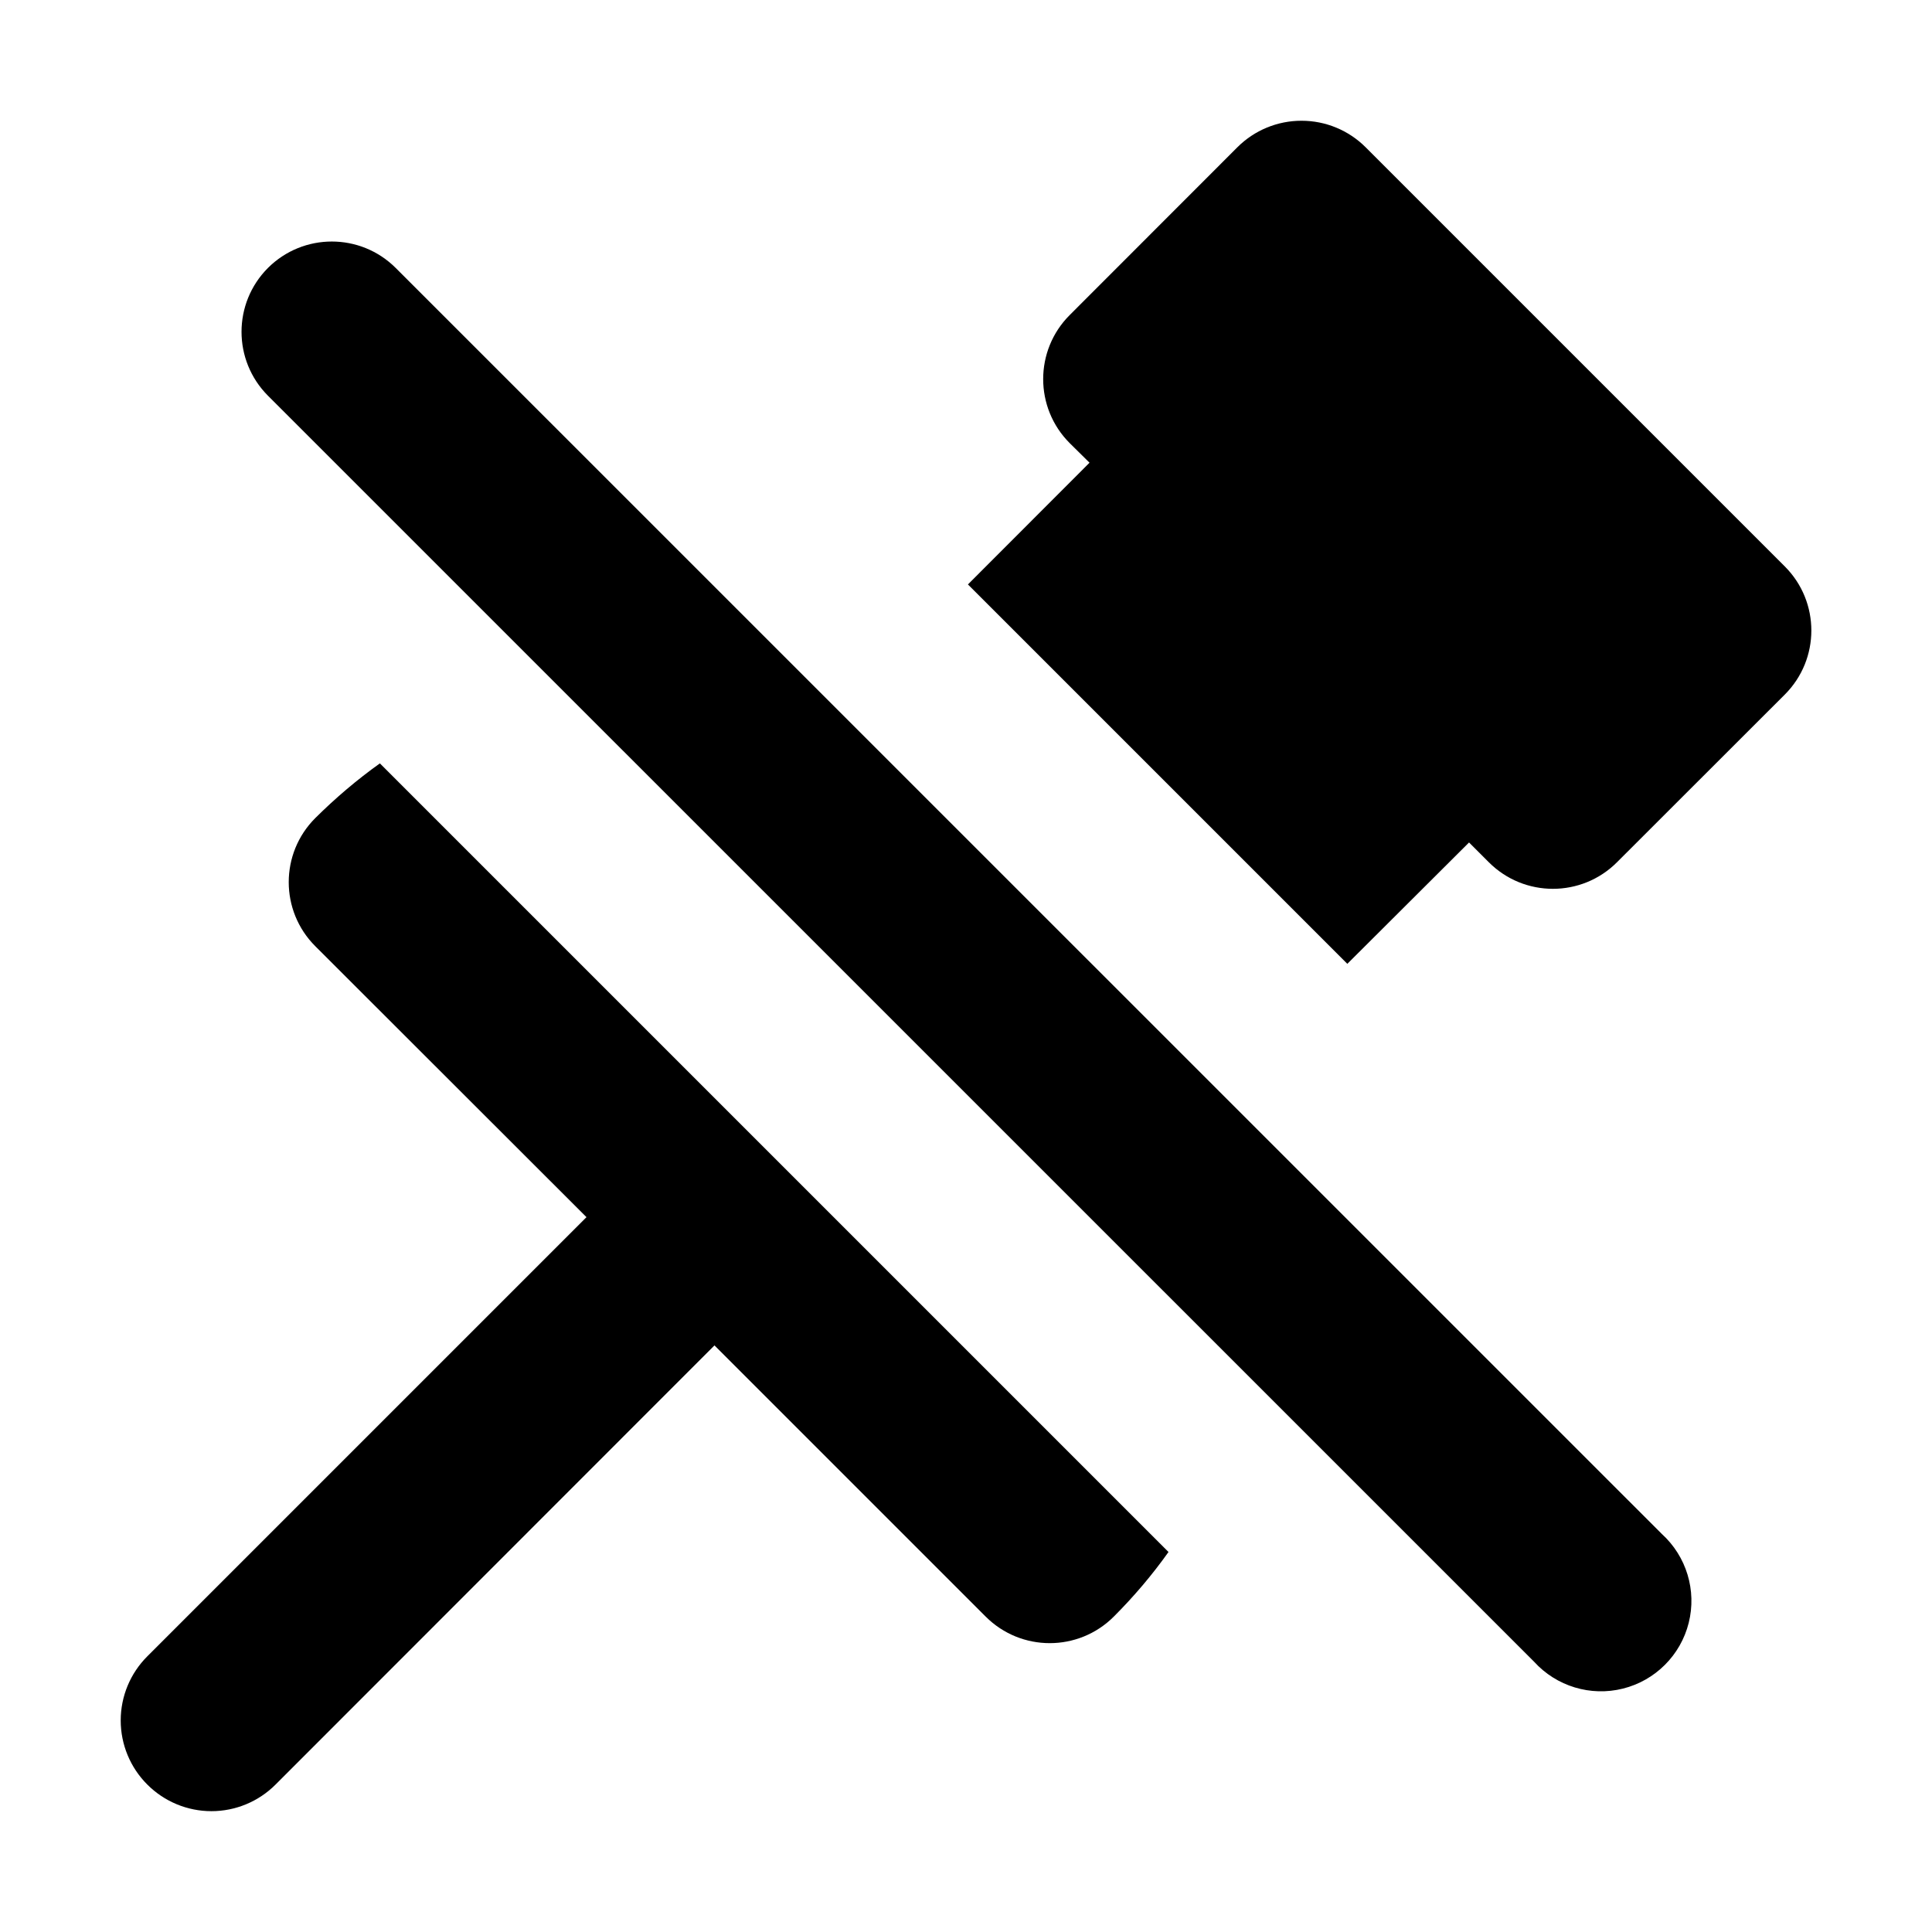
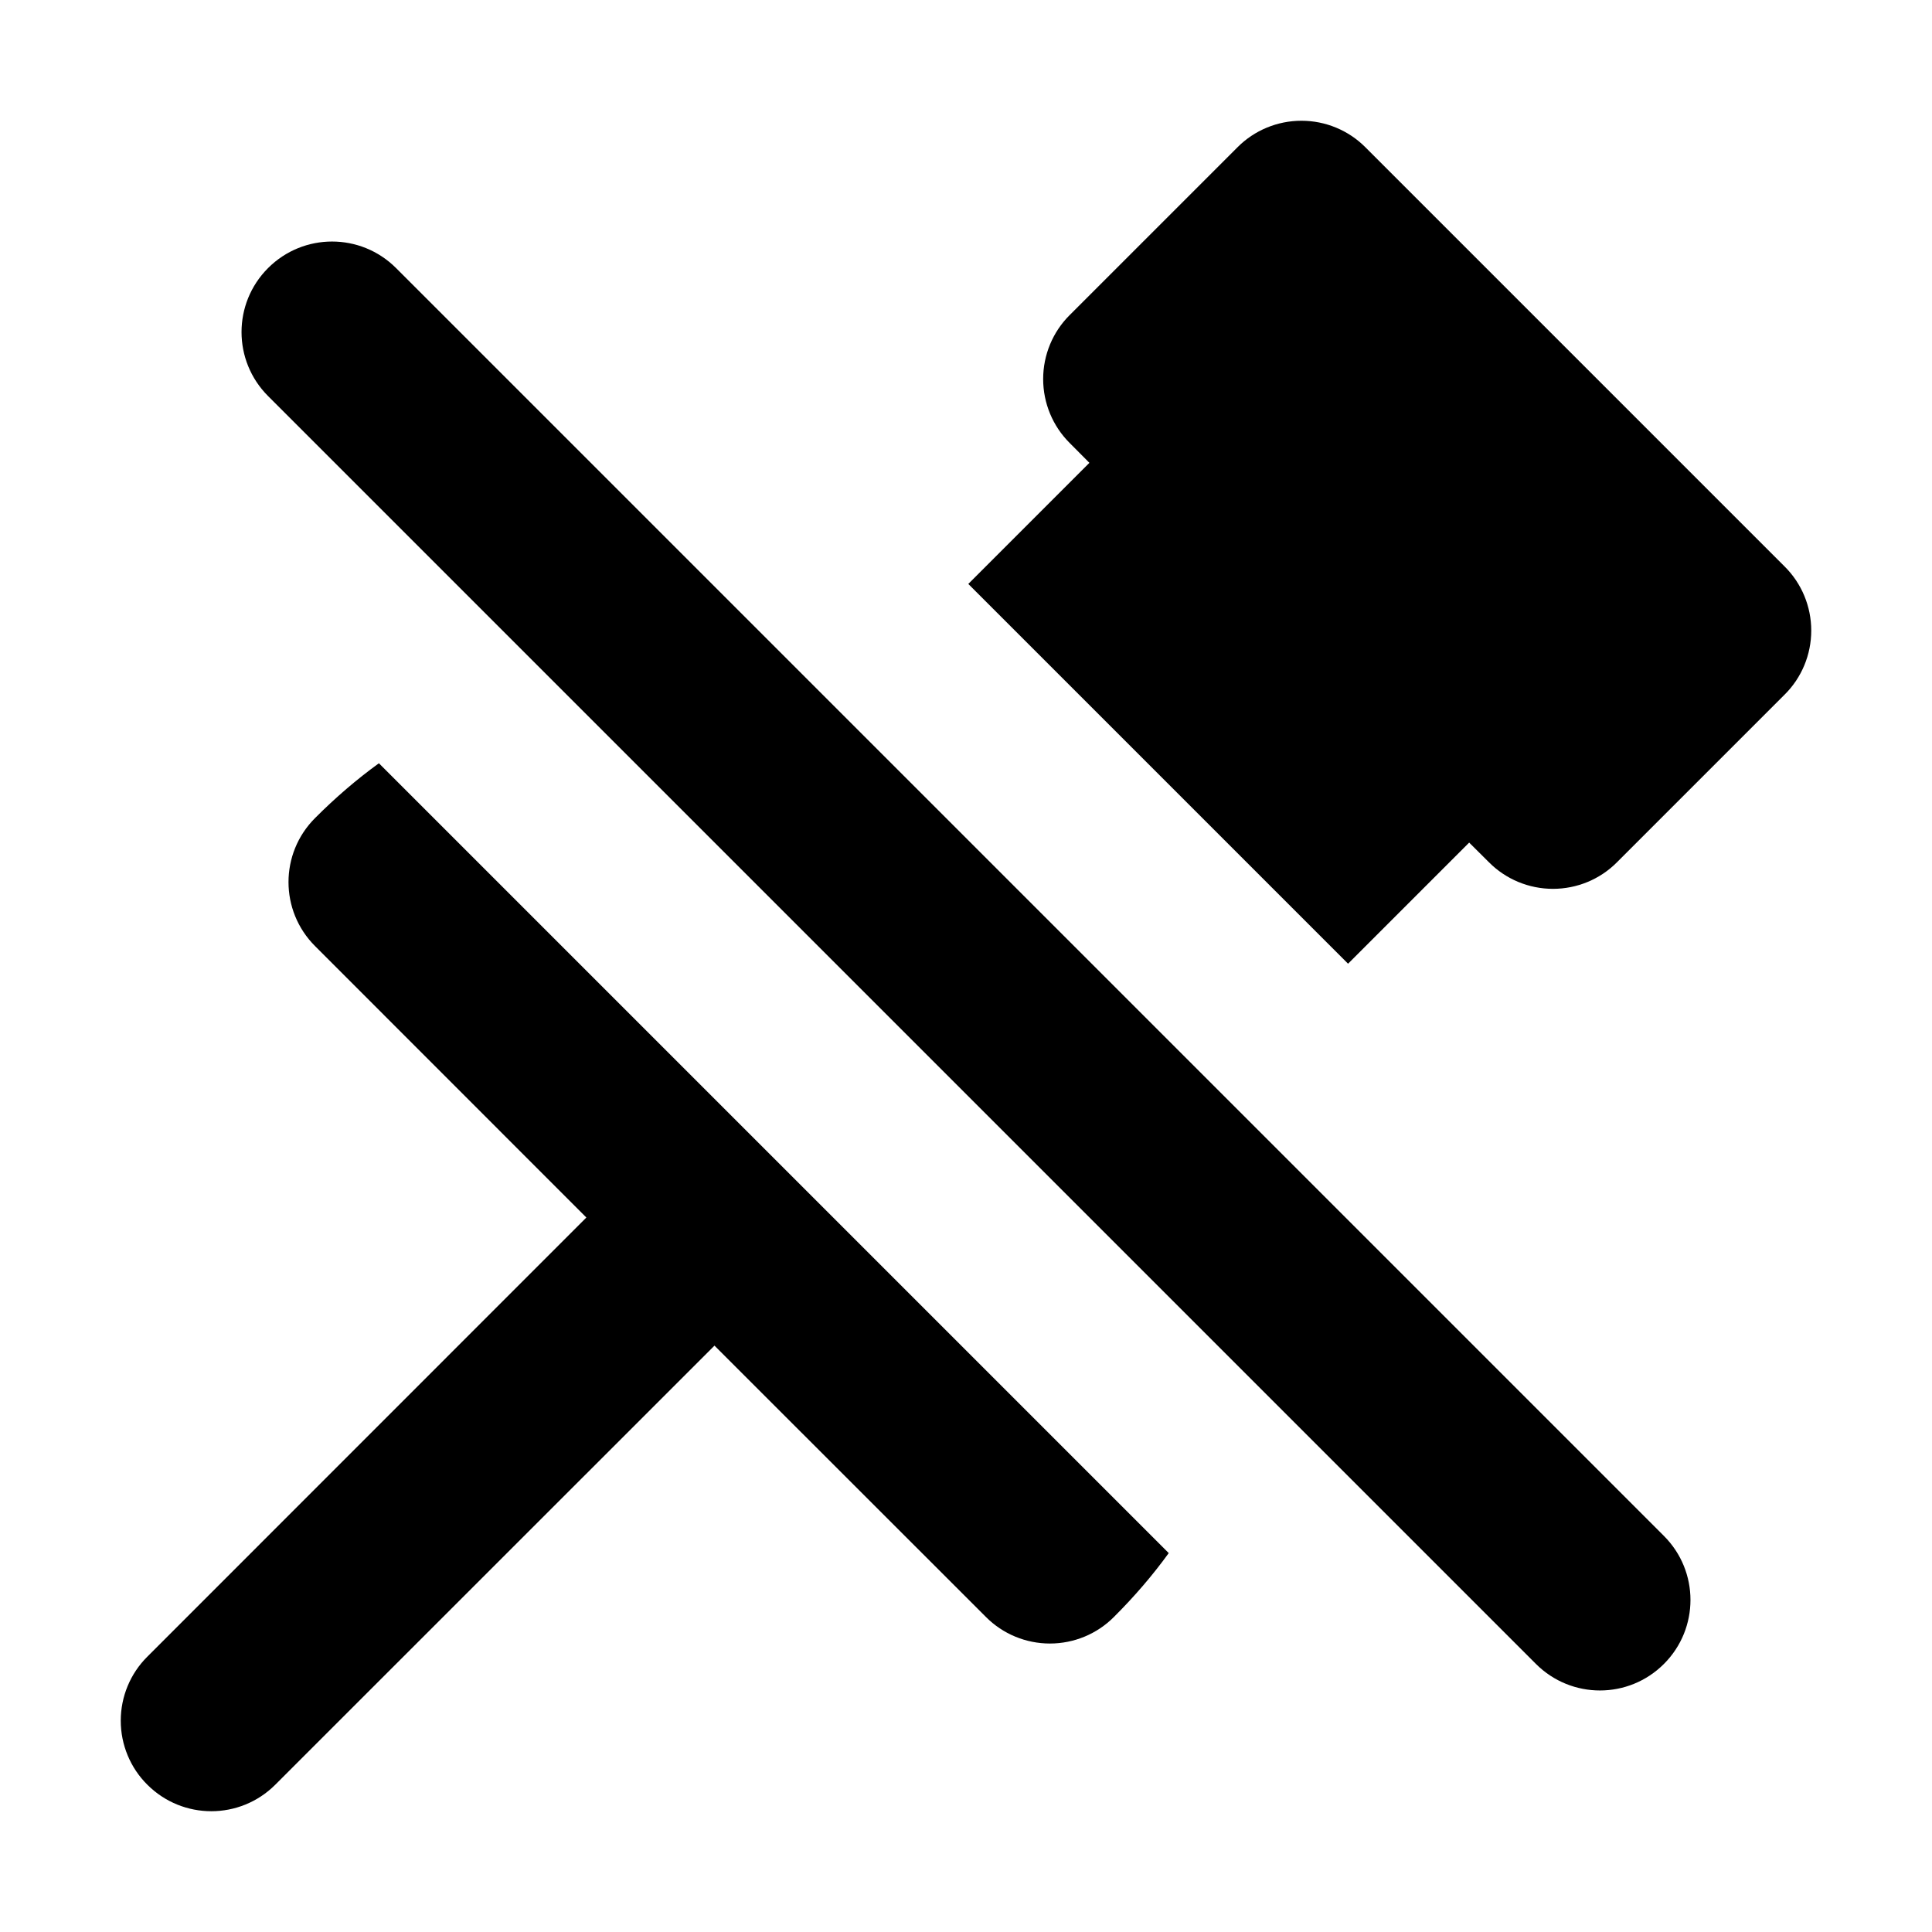
- <svg xmlns="http://www.w3.org/2000/svg" viewBox="0 0 16 16" fill="currentColor" version="1.1" id="svg1" width="16" height="16">
-   <defs id="defs1" />
-   <path id="path1" style="fill:#000000" d="m 2.219,2.219 a 0.749,0.749 0 0 1 1.058,0 L 13.762,12.703 a 0.749,0.749 0 1 1 -1.058,1.058 L 2.219,3.277 a 0.749,0.749 0 0 1 0,-1.058 z M 10.779,1 a 0.75,0.75 0 0 0 -0.531,0.219 L 8.859,2.609 a 0.75,0.75 0 0 0 0,1.061 L 9.023,3.832 8.016,4.84 11.158,7.982 12.166,6.977 12.33,7.141 a 0.75,0.75 0 0 0 1.061,0 L 14.781,5.752 a 0.75,0.75 0 0 0 0,-1.061 L 11.309,1.219 A 0.75,0.75 0 0 0 10.779,1 Z M 3.146,6.322 C 2.957,6.457 2.778,6.609 2.611,6.775 a 0.75,0.75 0 0 0 0,1.061 l 2.246,2.244 -3.637,3.637 a 0.75,0.75 0 0 0 0,1.062 0.75,0.75 0 0 0 1.062,0 l 3.635,-3.637 2.246,2.246 a 0.75,0.75 0 0 0 1.061,0 c 0.166,-0.166 0.318,-0.345 0.453,-0.535 z" />
+ <svg xmlns="http://www.w3.org/2000/svg" width="16" height="16" viewBox="0 0 16 16" fill="currentColor">
+   <path fill-rule="evenodd" clip-rule="evenodd" d="M11.164 7.981L8.019 4.836L9.022 3.833L8.859 3.669C8.718 3.529 8.639 3.338 8.639 3.139C8.639 2.94 8.718 2.749 8.859 2.609L10.248 1.22C10.388 1.079 10.579 1 10.778 1C10.977 1 11.168 1.079 11.308 1.22L14.78 4.692C14.921 4.832 15 5.023 15 5.222C15 5.421 14.921 5.612 14.78 5.752L13.391 7.141C13.251 7.282 13.06 7.361 12.861 7.361C12.662 7.361 12.471 7.282 12.331 7.141L12.167 6.978L11.164 7.981ZM13.78 12.72L3.28 2.22C2.987 1.927 2.513 1.927 2.22 2.22C1.927 2.513 1.927 2.987 2.22 3.28L12.72 13.78C13.013 14.073 13.487 14.073 13.78 13.78C14.073 13.487 14.073 13.013 13.78 12.72ZM9.225 13.391Q9.479 13.138 9.679 12.862L3.138 6.321Q2.862 6.521 2.609 6.775C2.316 7.068 2.316 7.542 2.609 7.835L4.856 10.083L1.22 13.72C1.079 13.86 1 14.051 1 14.25C1 14.449 1.079 14.64 1.22 14.78C1.513 15.073 1.987 15.073 2.28 14.78L5.917 11.144L8.165 13.391C8.305 13.532 8.496 13.611 8.695 13.611C8.894 13.611 9.085 13.532 9.225 13.391Z" />
</svg>
